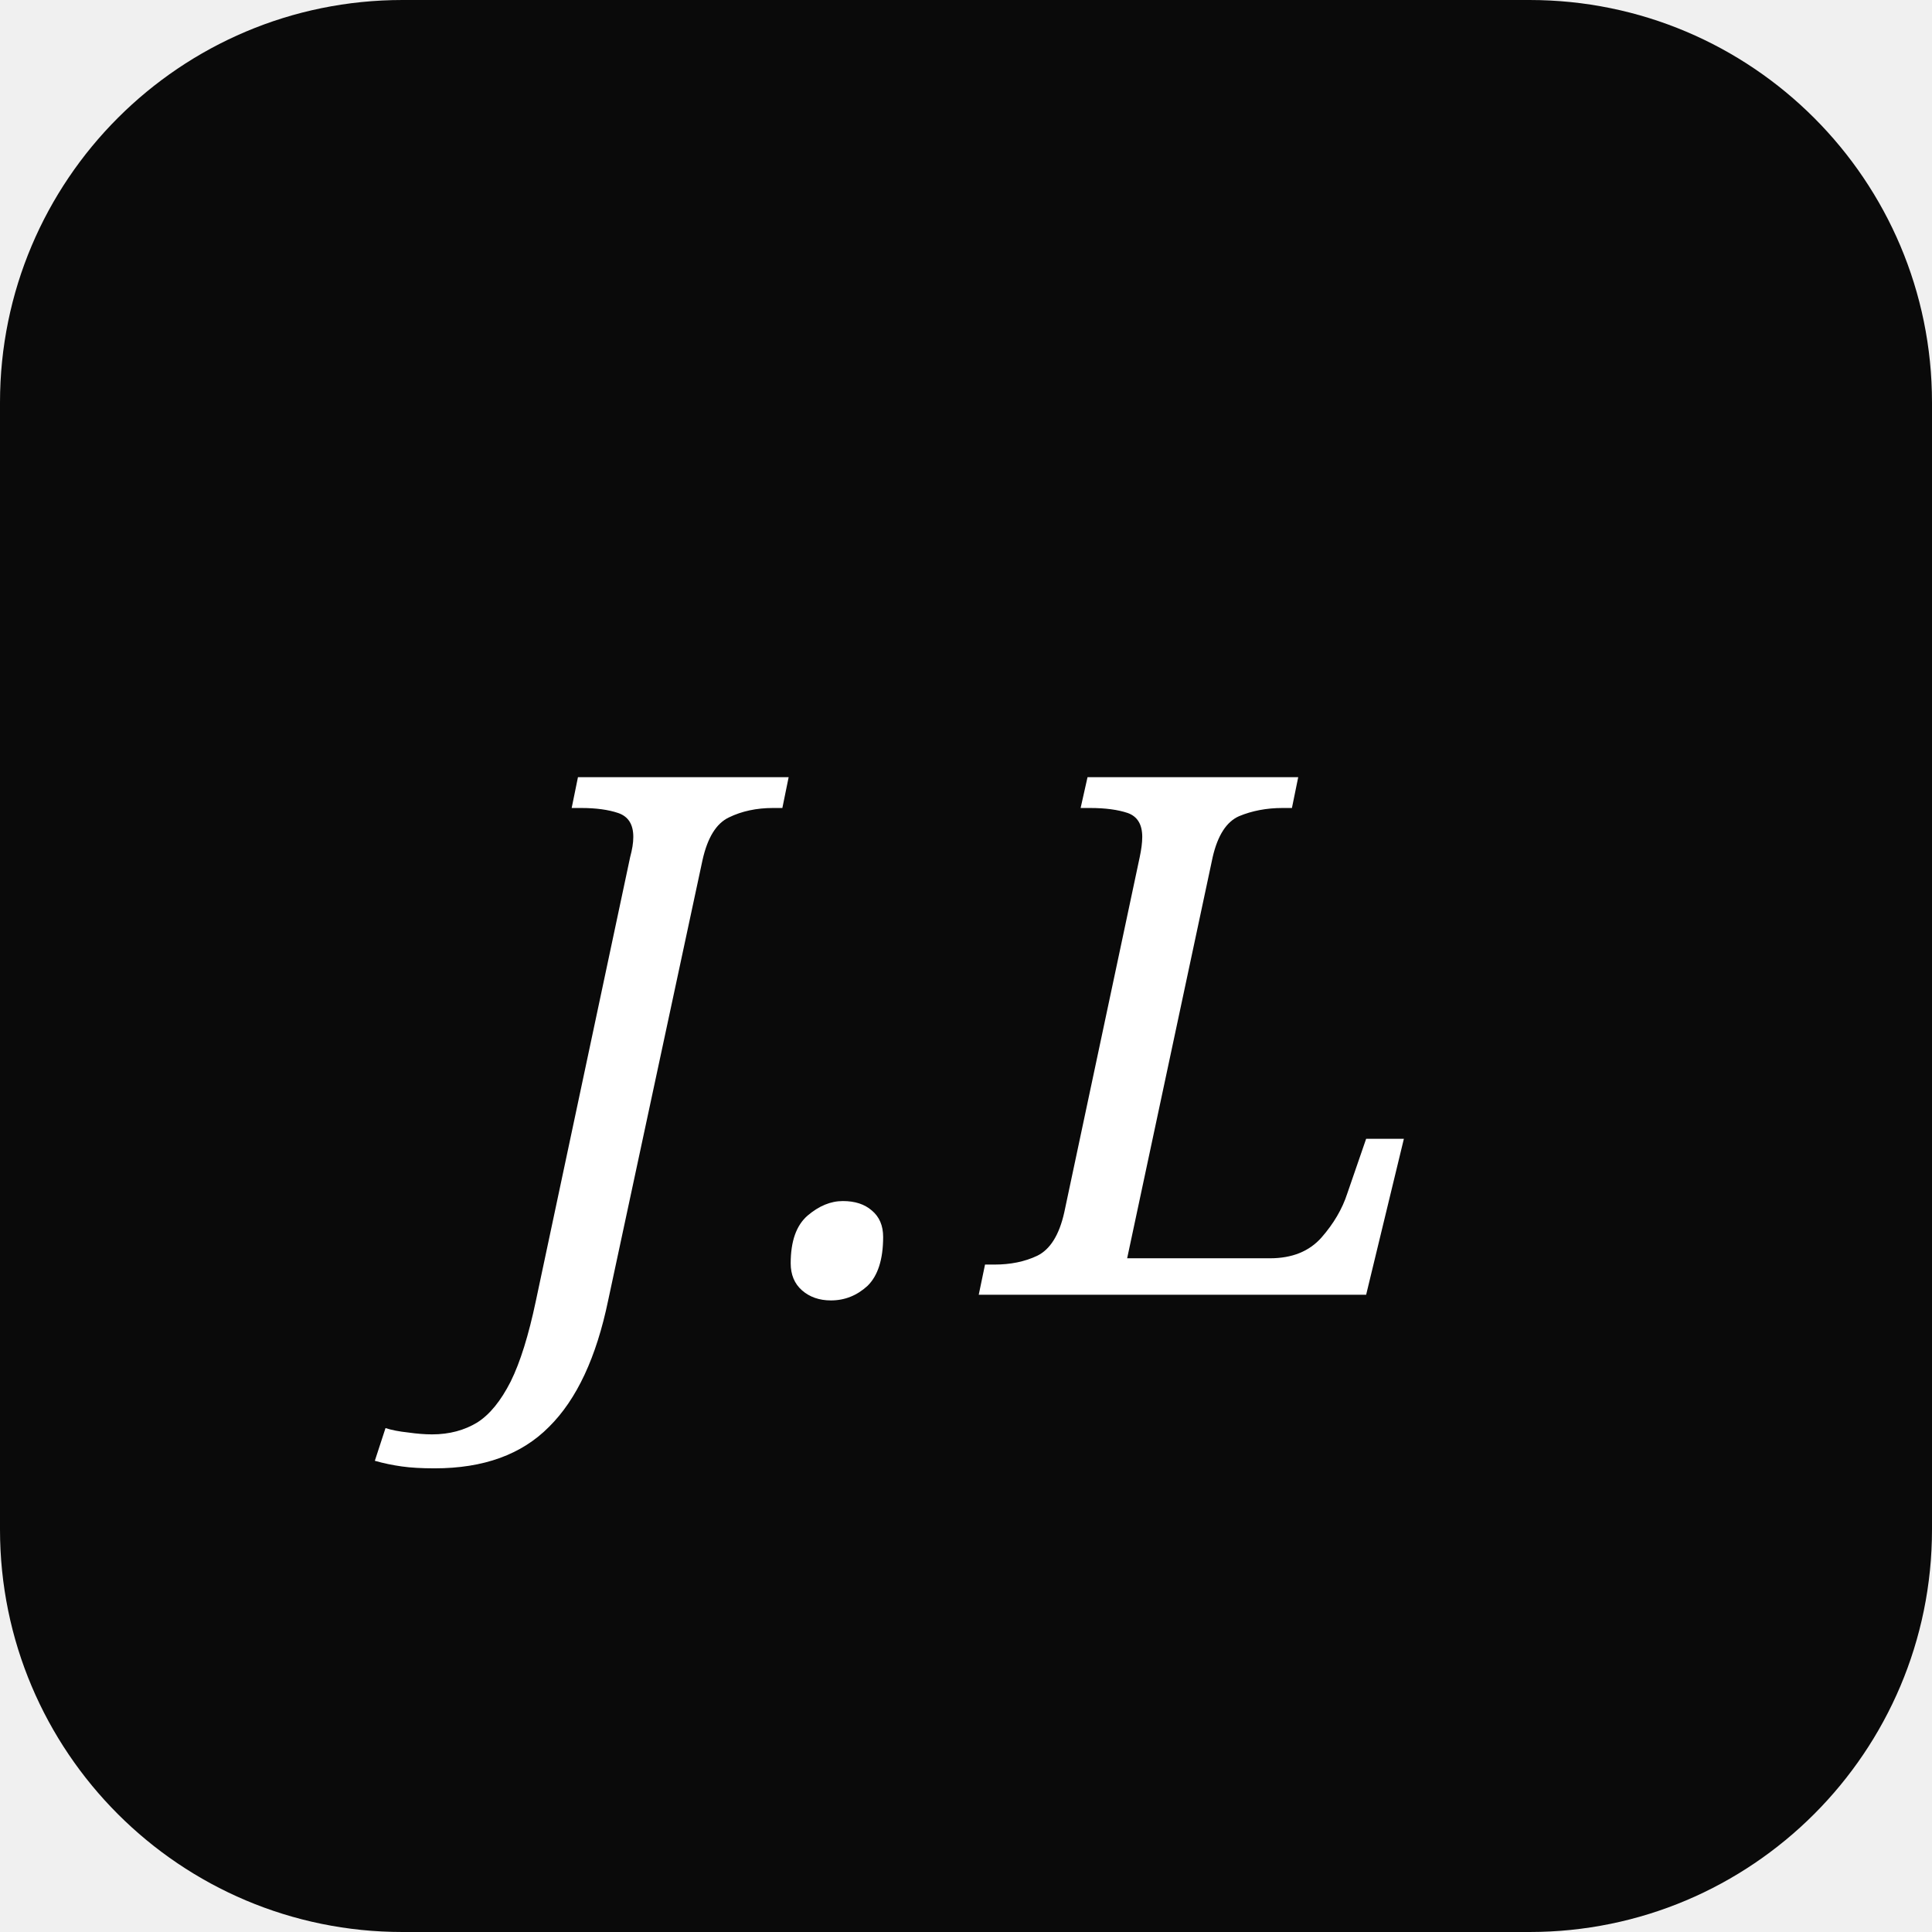
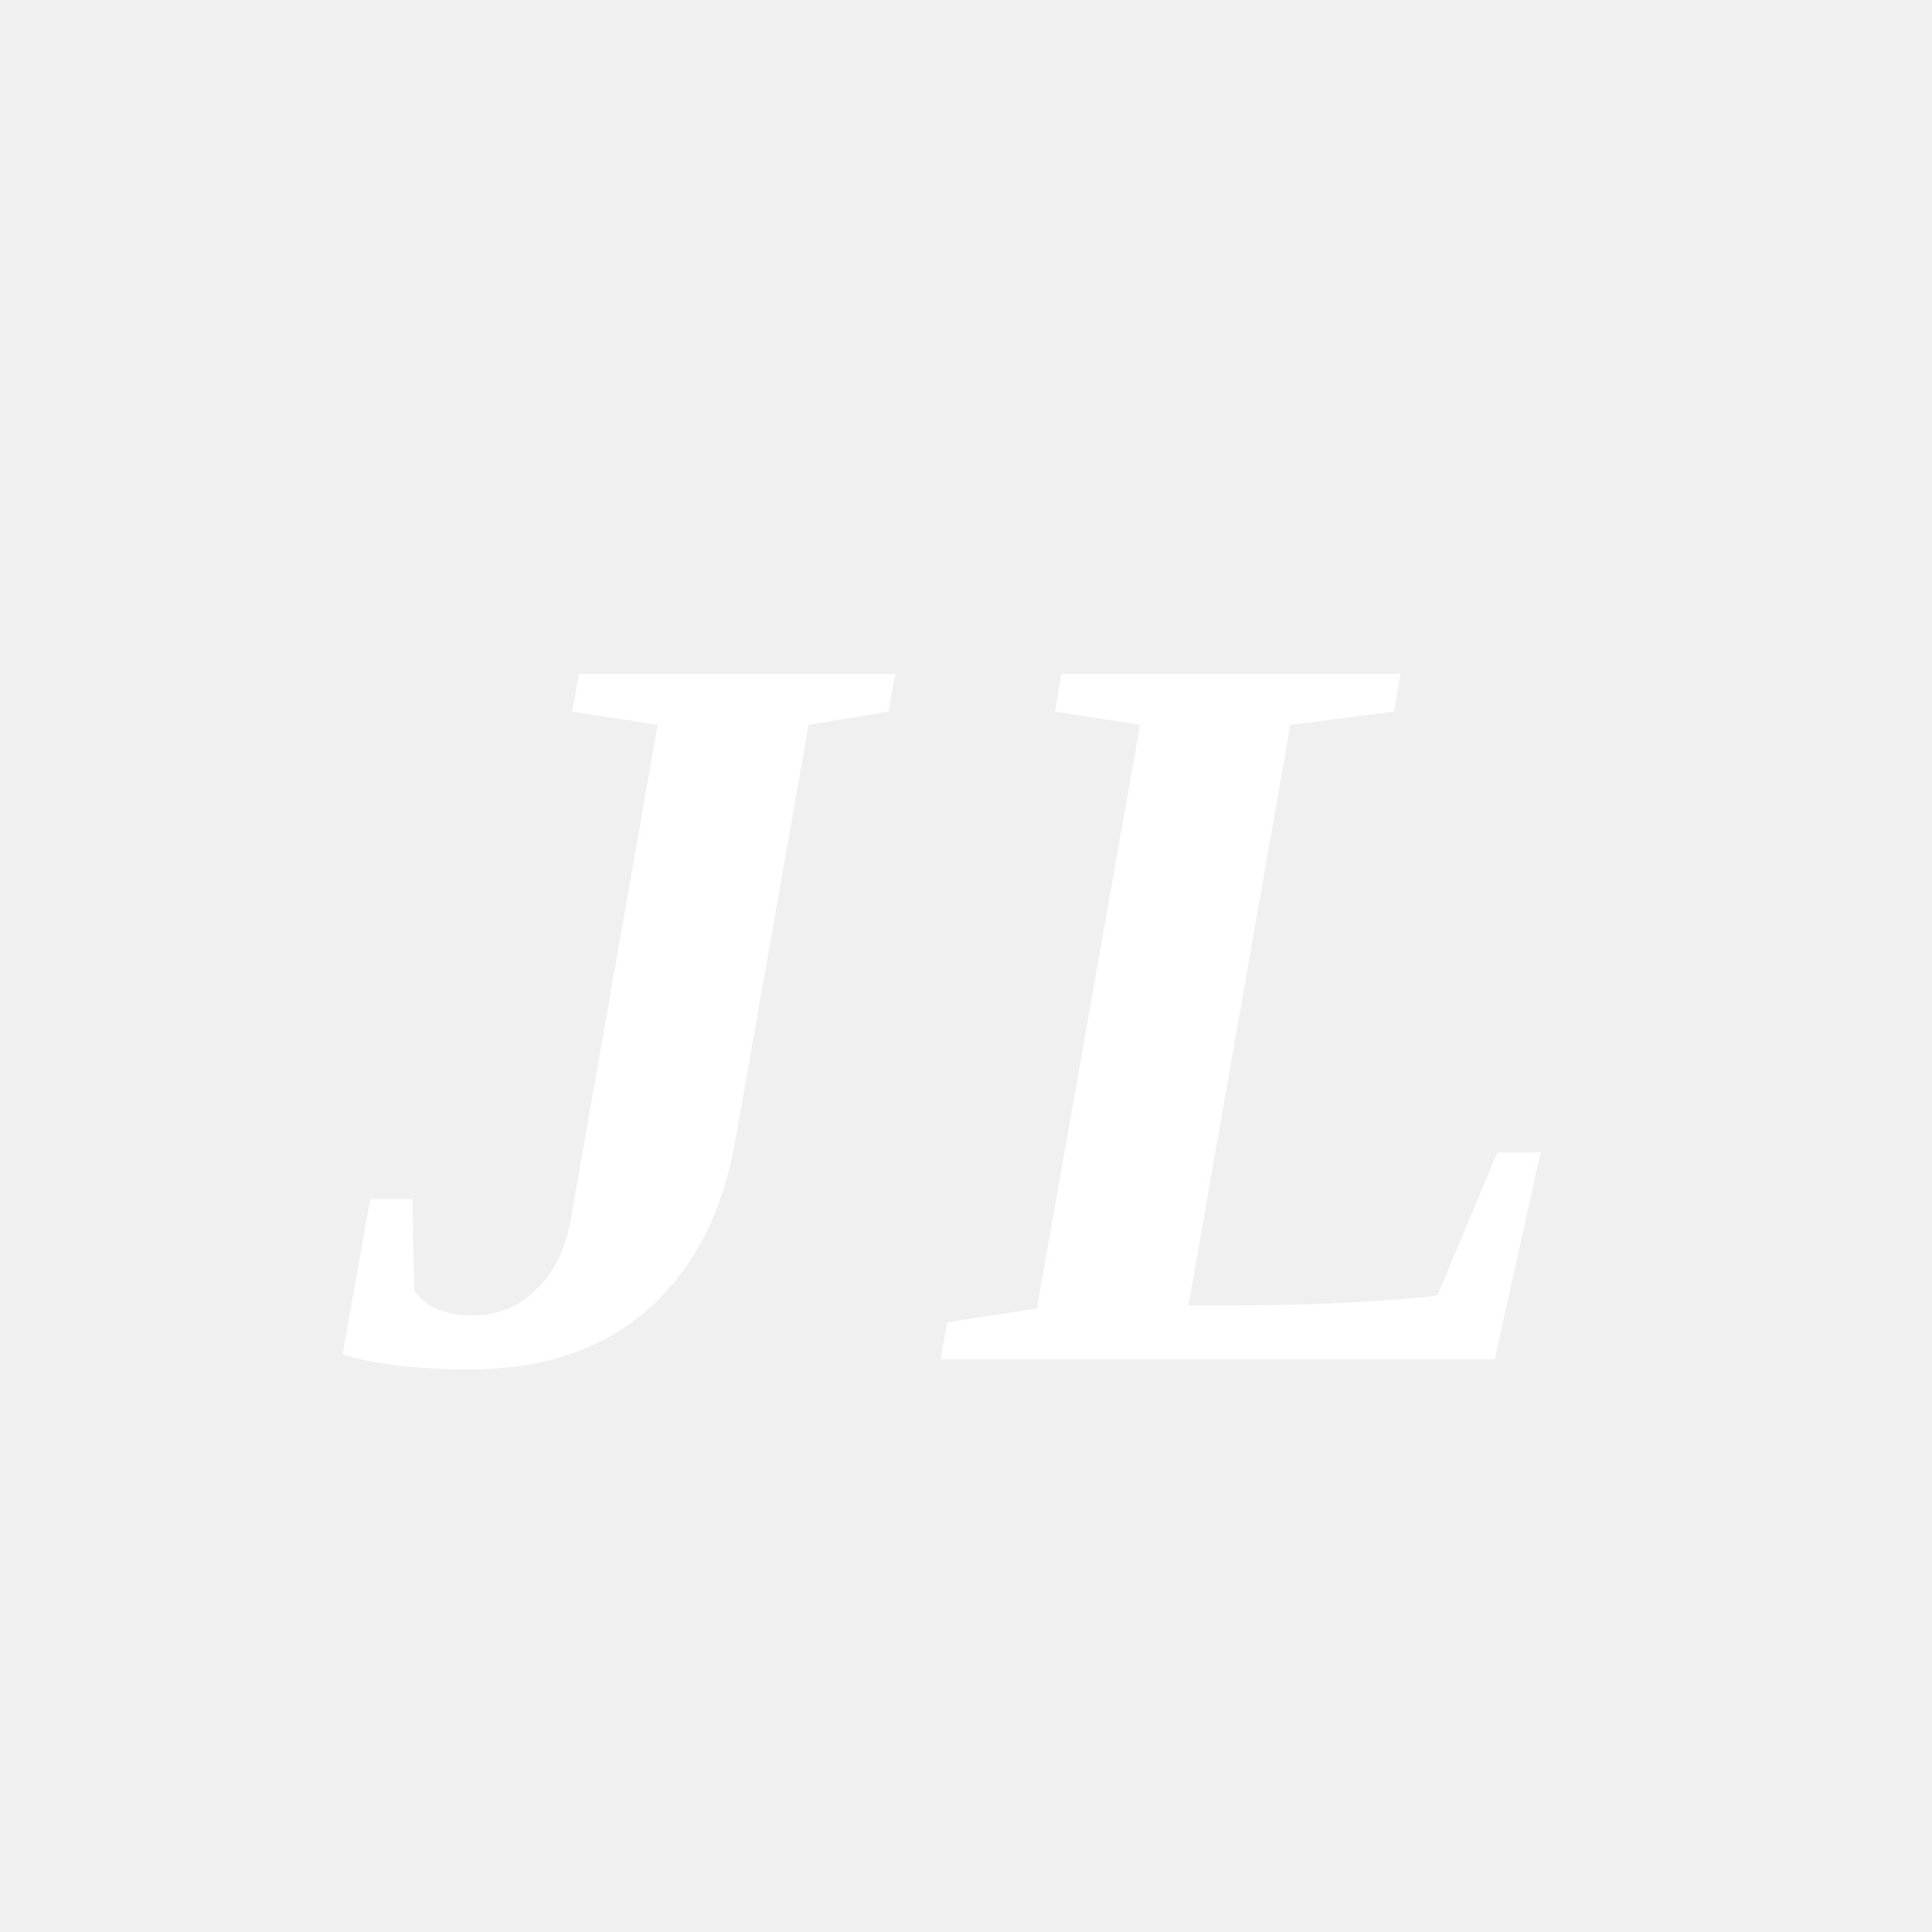
<svg xmlns="http://www.w3.org/2000/svg" viewBox="0 0 48 48" width="48" height="48">
-   <rect width="48" height="48" rx="10" fill="#0a0a0a" />
-   <text x="50%" y="54%" dominant-baseline="middle" text-anchor="middle" font-family="Georgia, serif" font-size="18" font-style="italic" font-weight="400" fill="#ffffff" letter-spacing="1">J.L</text>
+   <text x="50%" y="55%" dominant-baseline="middle" text-anchor="middle" font-family="Georgia, 'Times New Roman', serif" font-size="26" font-style="italic" font-weight="700" fill="#ffffff" letter-spacing="2">JL</text>
</svg>
